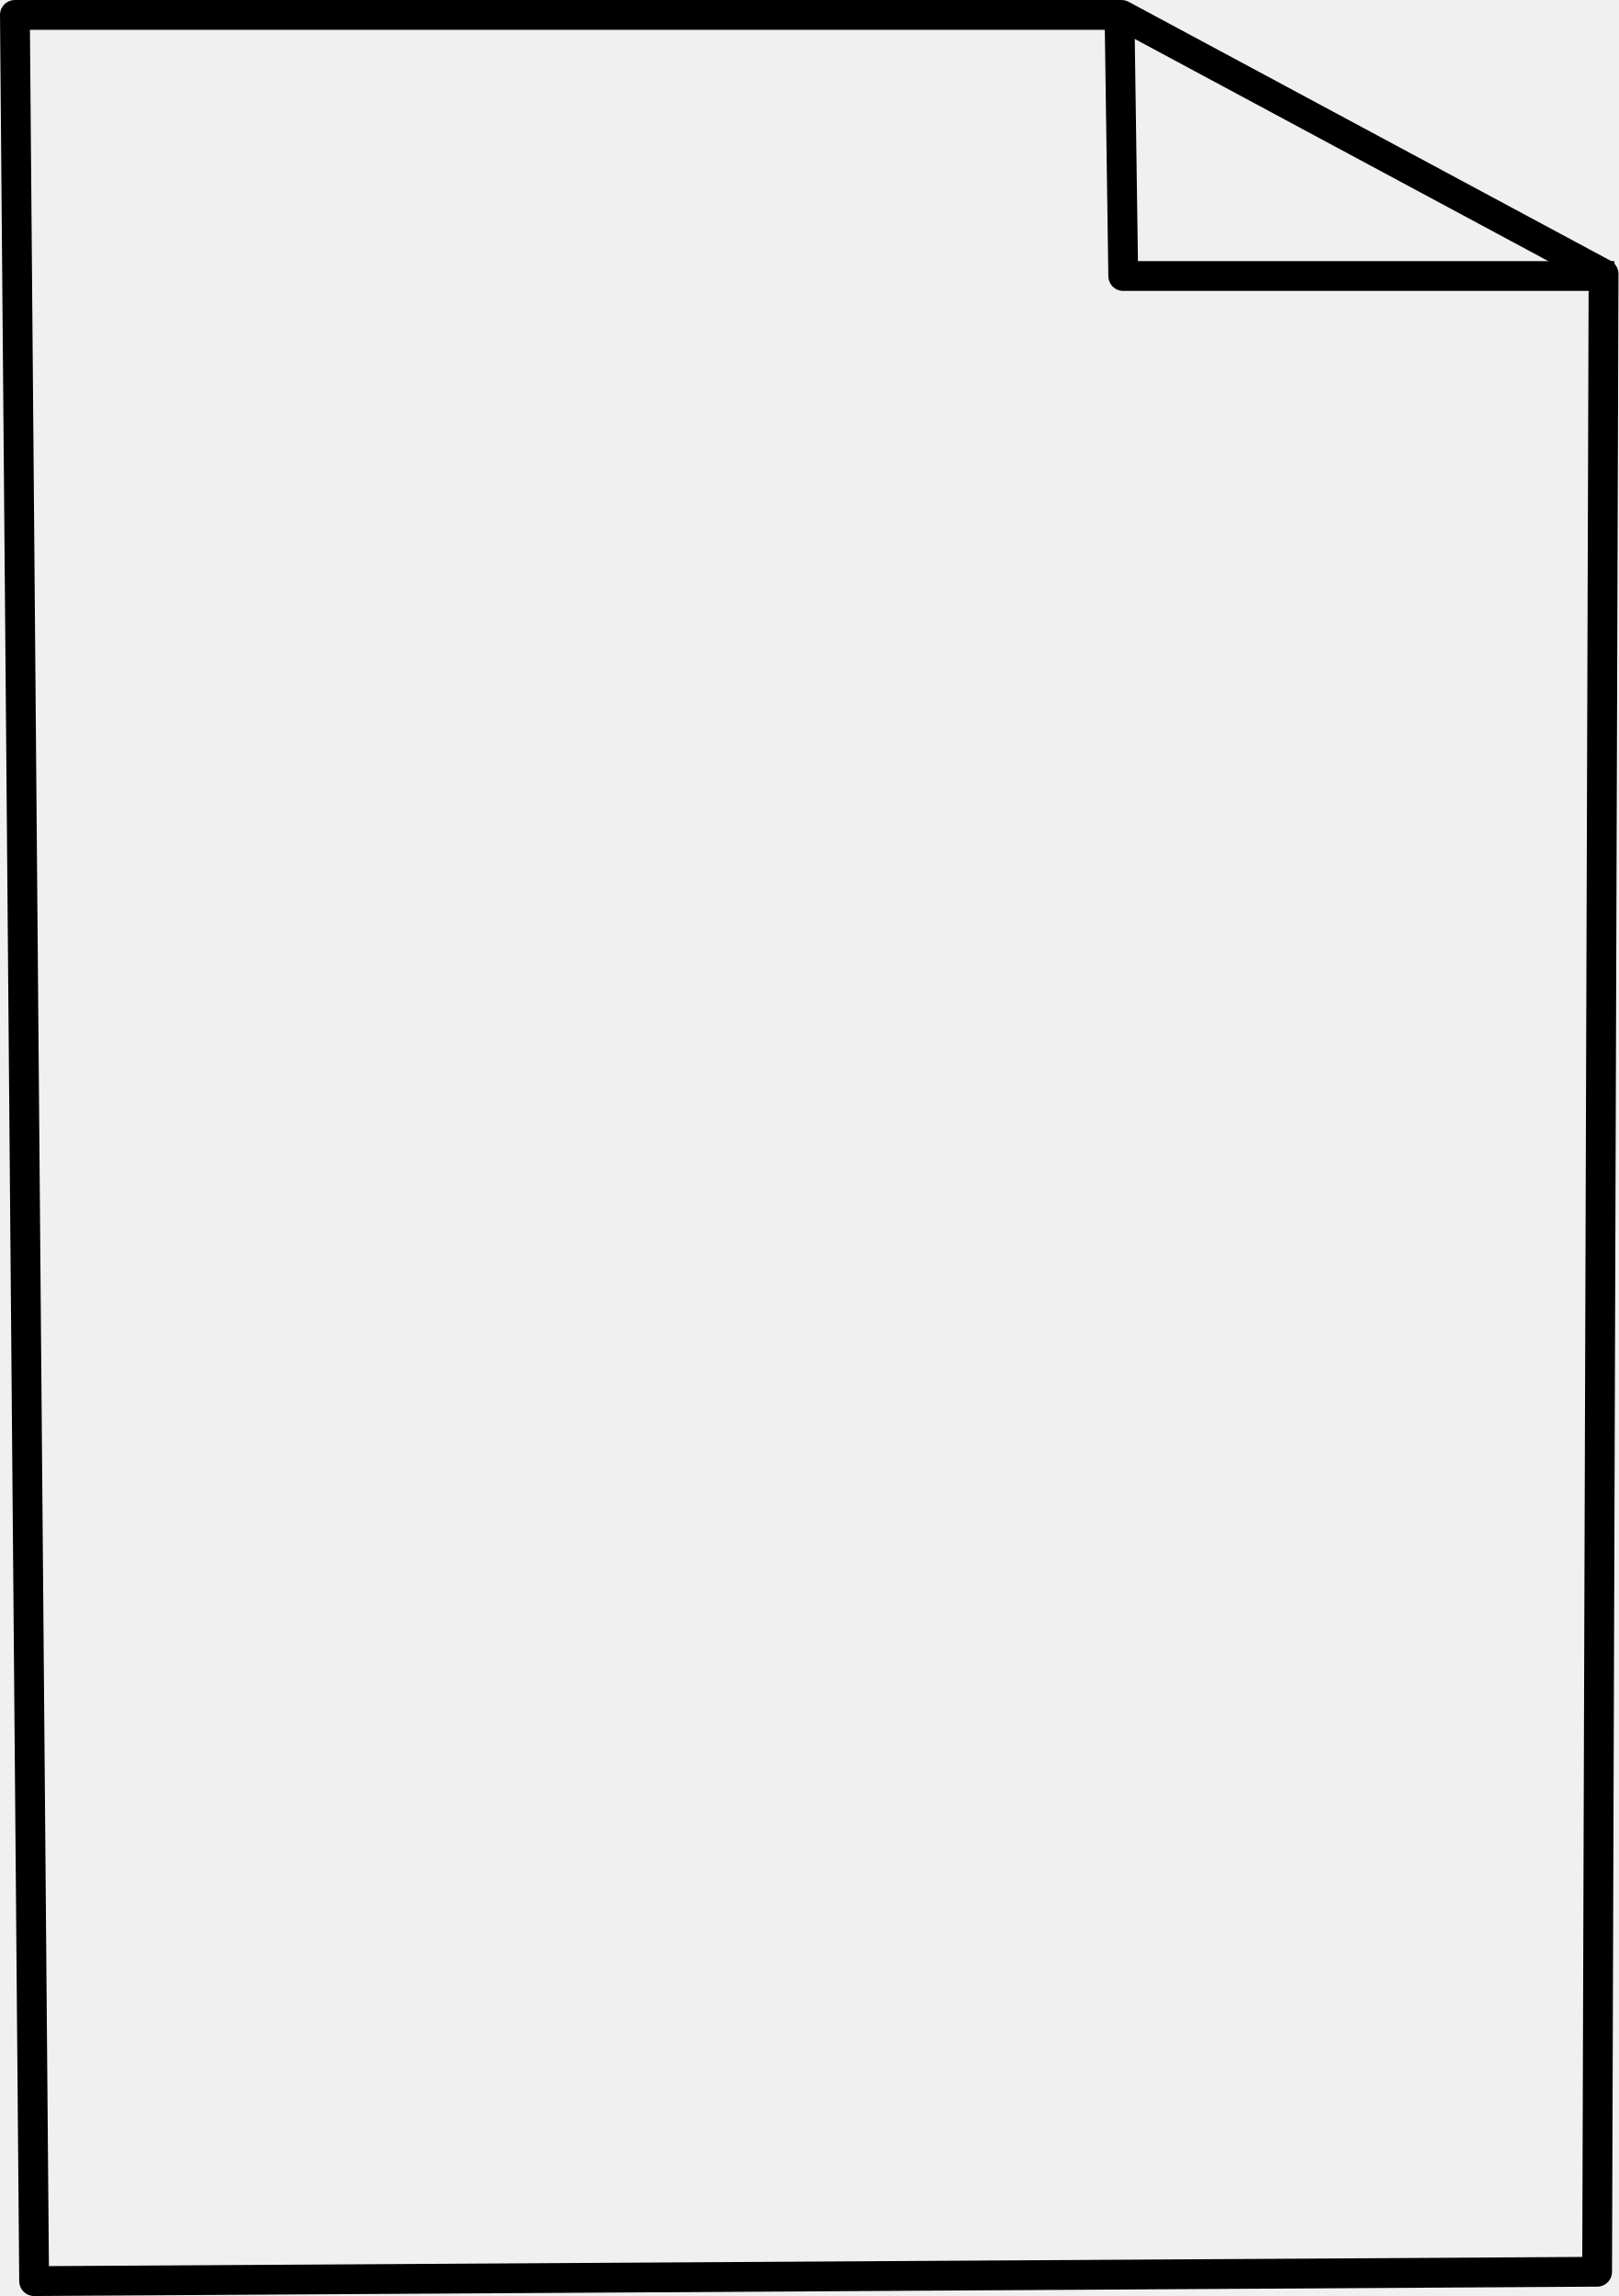
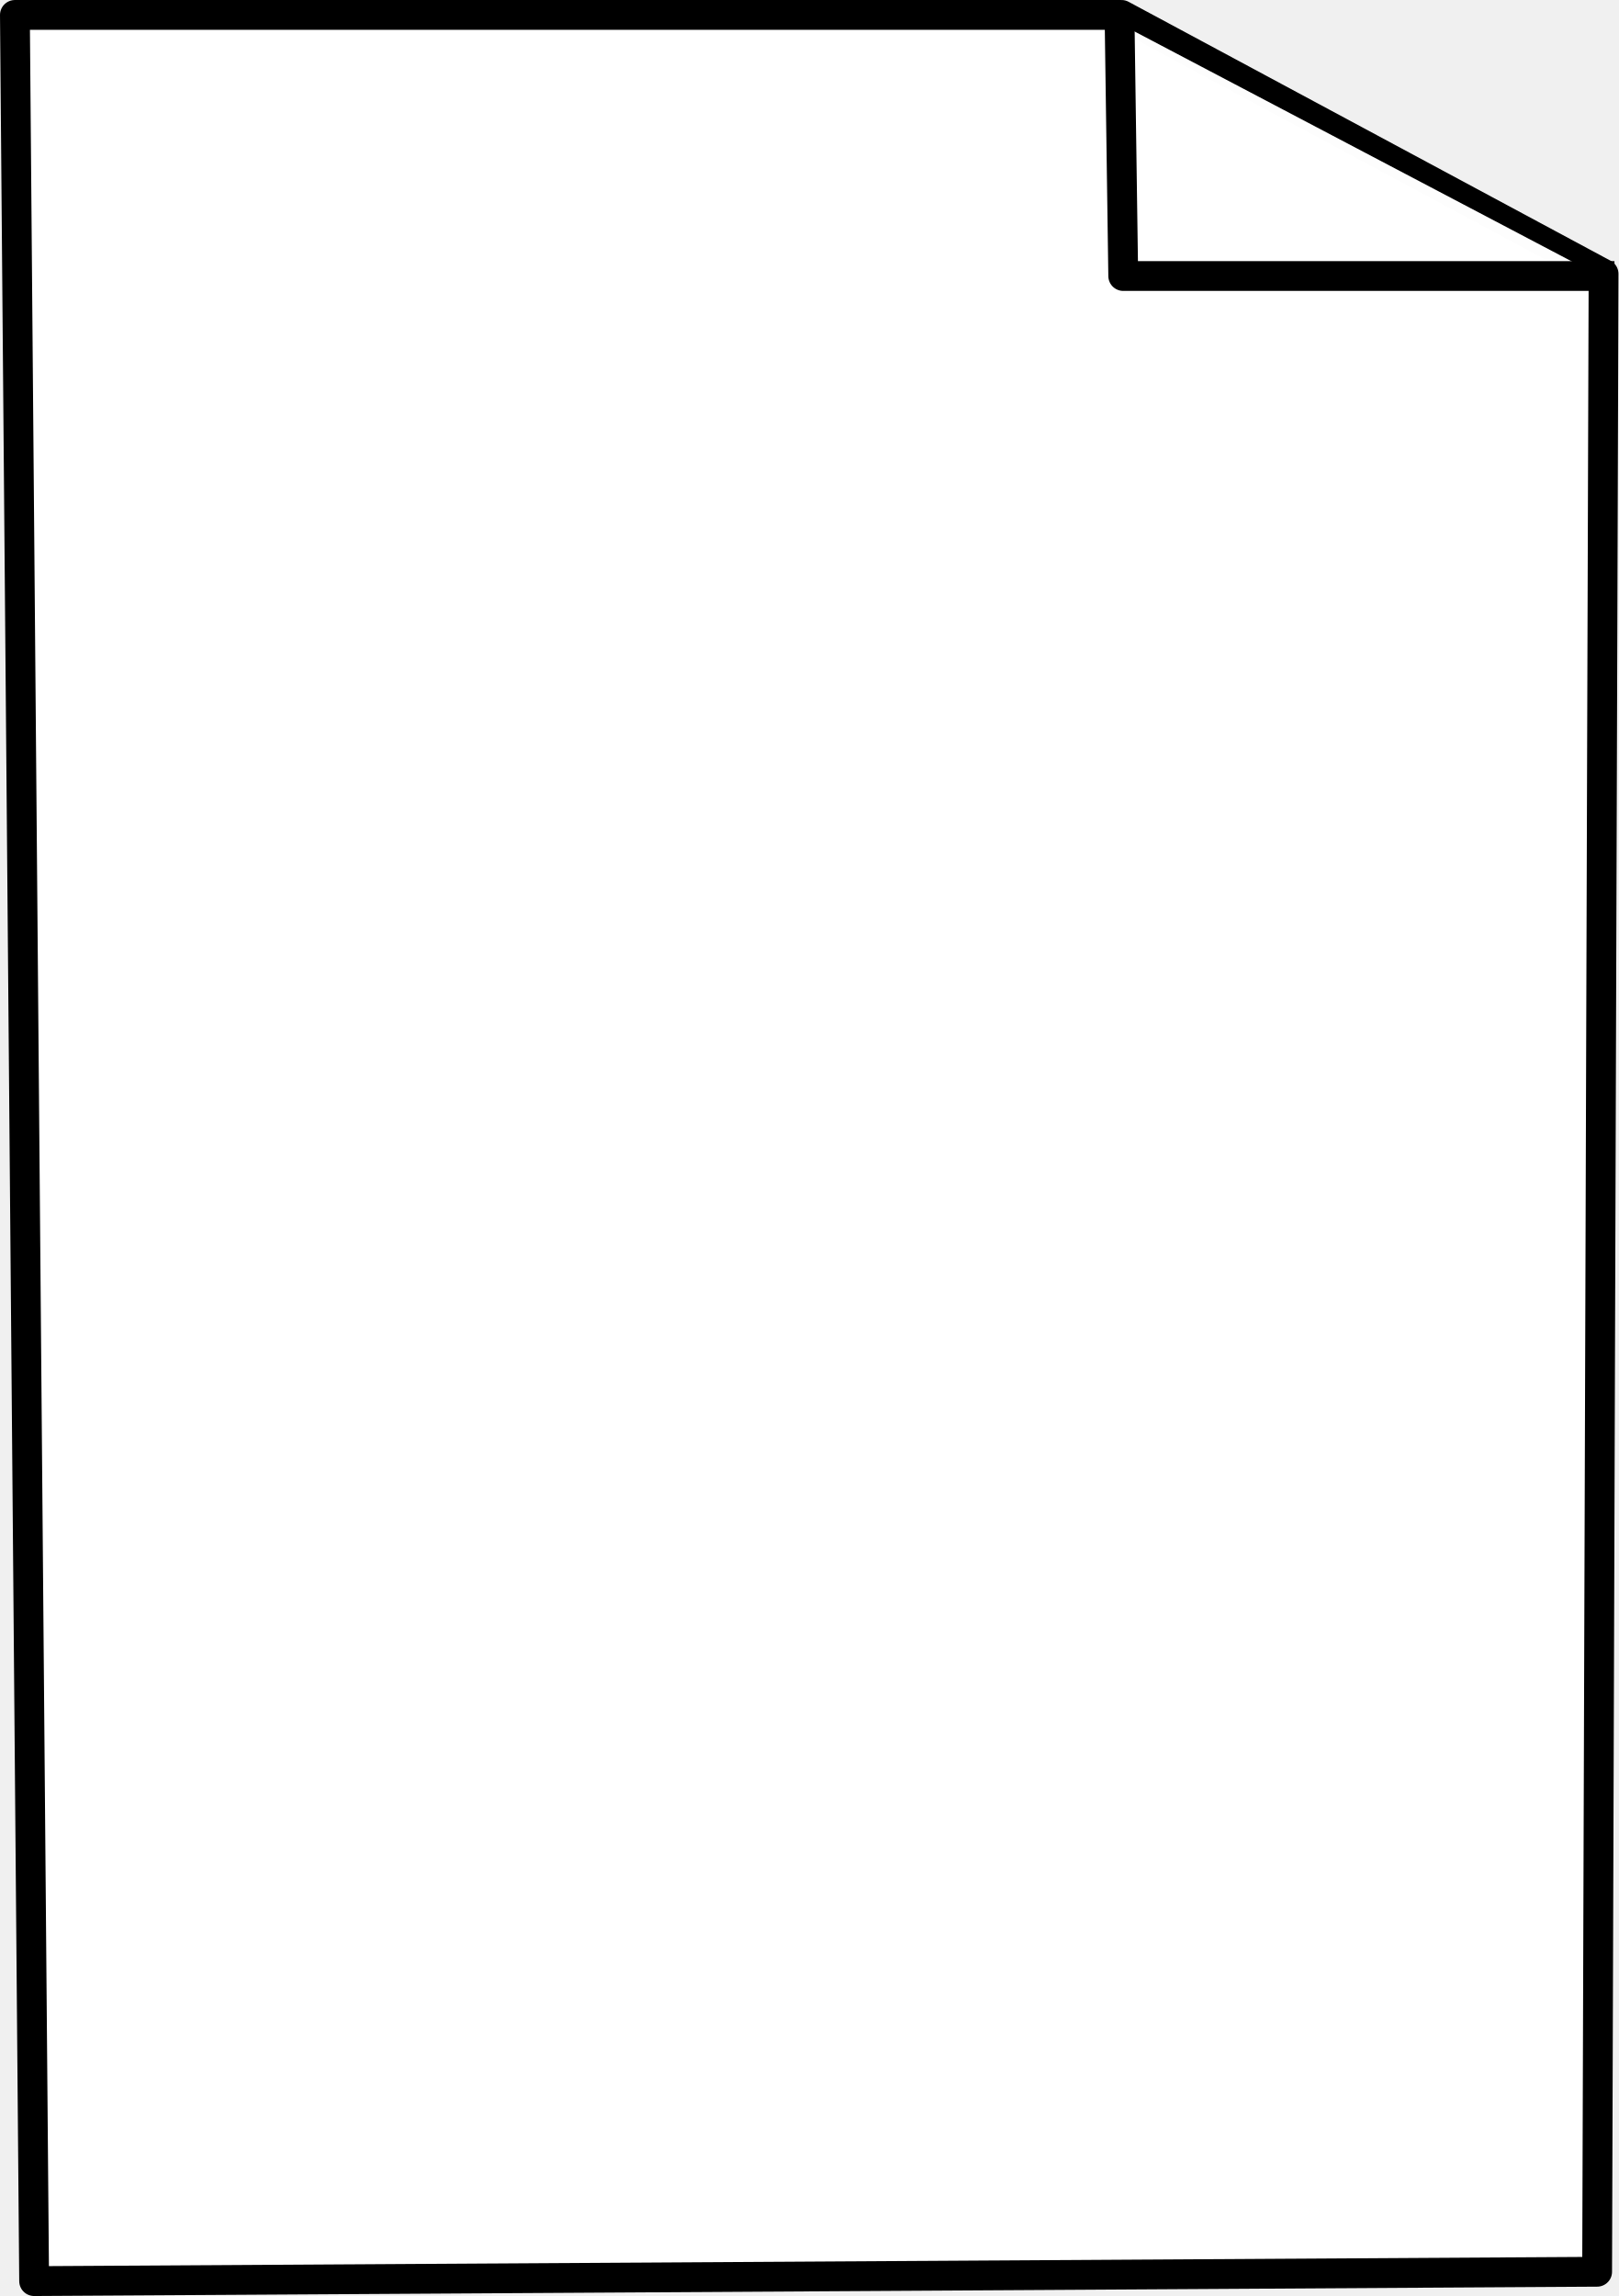
<svg xmlns="http://www.w3.org/2000/svg" width="50mm" height="70.925mm" viewBox="0 0 50 70.925" version="1.1" id="svg1" xml:space="preserve">
  <defs id="defs1" />
  <g id="layer1" transform="translate(-75.91741,-84.97197)">
-     <path style="fill:none;fill-opacity:0.992;fill-rule:evenodd;stroke:#000000;stroke-width:0.921;stroke-linecap:square;stroke-linejoin:round;stroke-miterlimit:17.8;stroke-dasharray:none" d="m 76.378,85.433 0.594,70.004 48.286,-0.289 0.199,-61.716 -14.892,-7.999 z" id="path7" />
-     <path style="fill:none;fill-opacity:0.992;fill-rule:evenodd;stroke:#000000;stroke-width:0.921;stroke-linecap:square;stroke-linejoin:round;stroke-miterlimit:17.8;stroke-dasharray:none" d="m 110.507,85.702 0.111,7.796 h 14.715" id="path8" />
+     <path style="fill:#fff;fill-opacity:0.992;fill-rule:evenodd;stroke:#000000;stroke-width:0.921;stroke-linecap:square;stroke-linejoin:round;stroke-miterlimit:17.8;stroke-dasharray:none" d="m 76.378,85.433 0.594,70.004 48.286,-0.289 0.199,-61.716 -14.892,-7.999 z" id="path7" />
+     <path style="fill:#fff;fill-opacity:0.992;fill-rule:evenodd;stroke:#000000;stroke-width:0.921;stroke-linecap:square;stroke-linejoin:round;stroke-miterlimit:17.8;stroke-dasharray:none" d="m 110.507,85.702 0.111,7.796 h 14.715" id="path8" />
  </g>
</svg>
